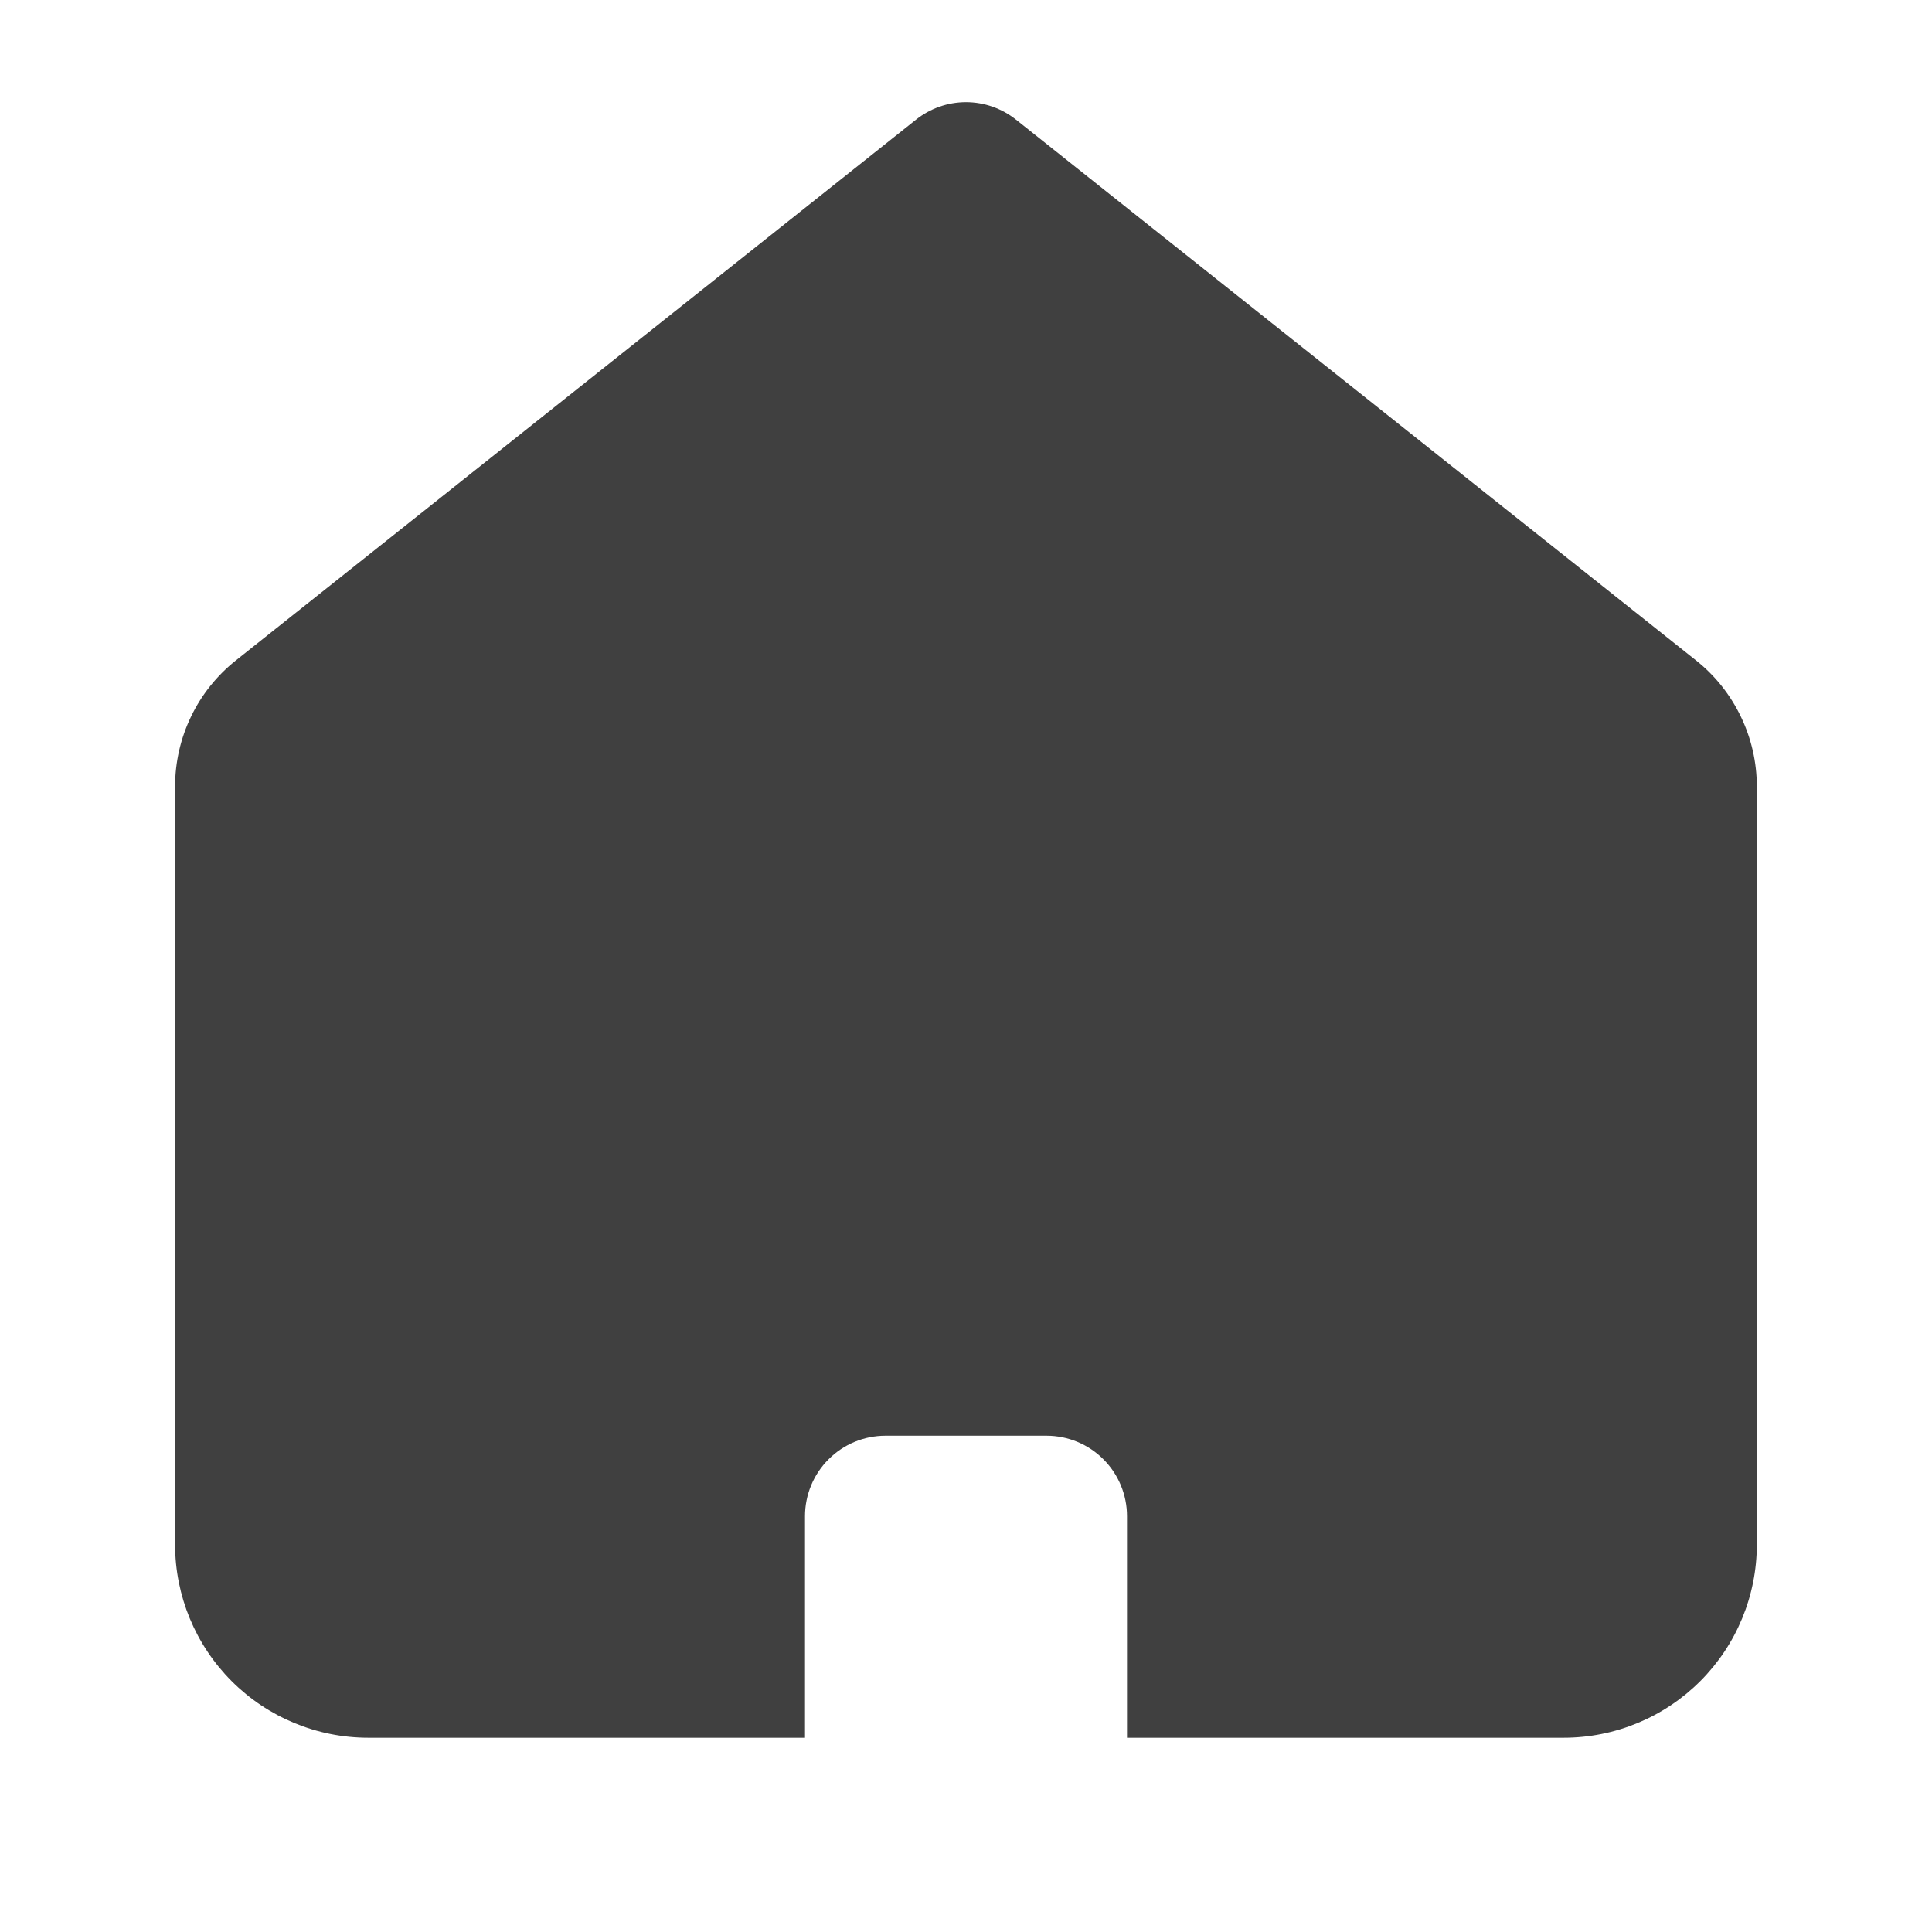
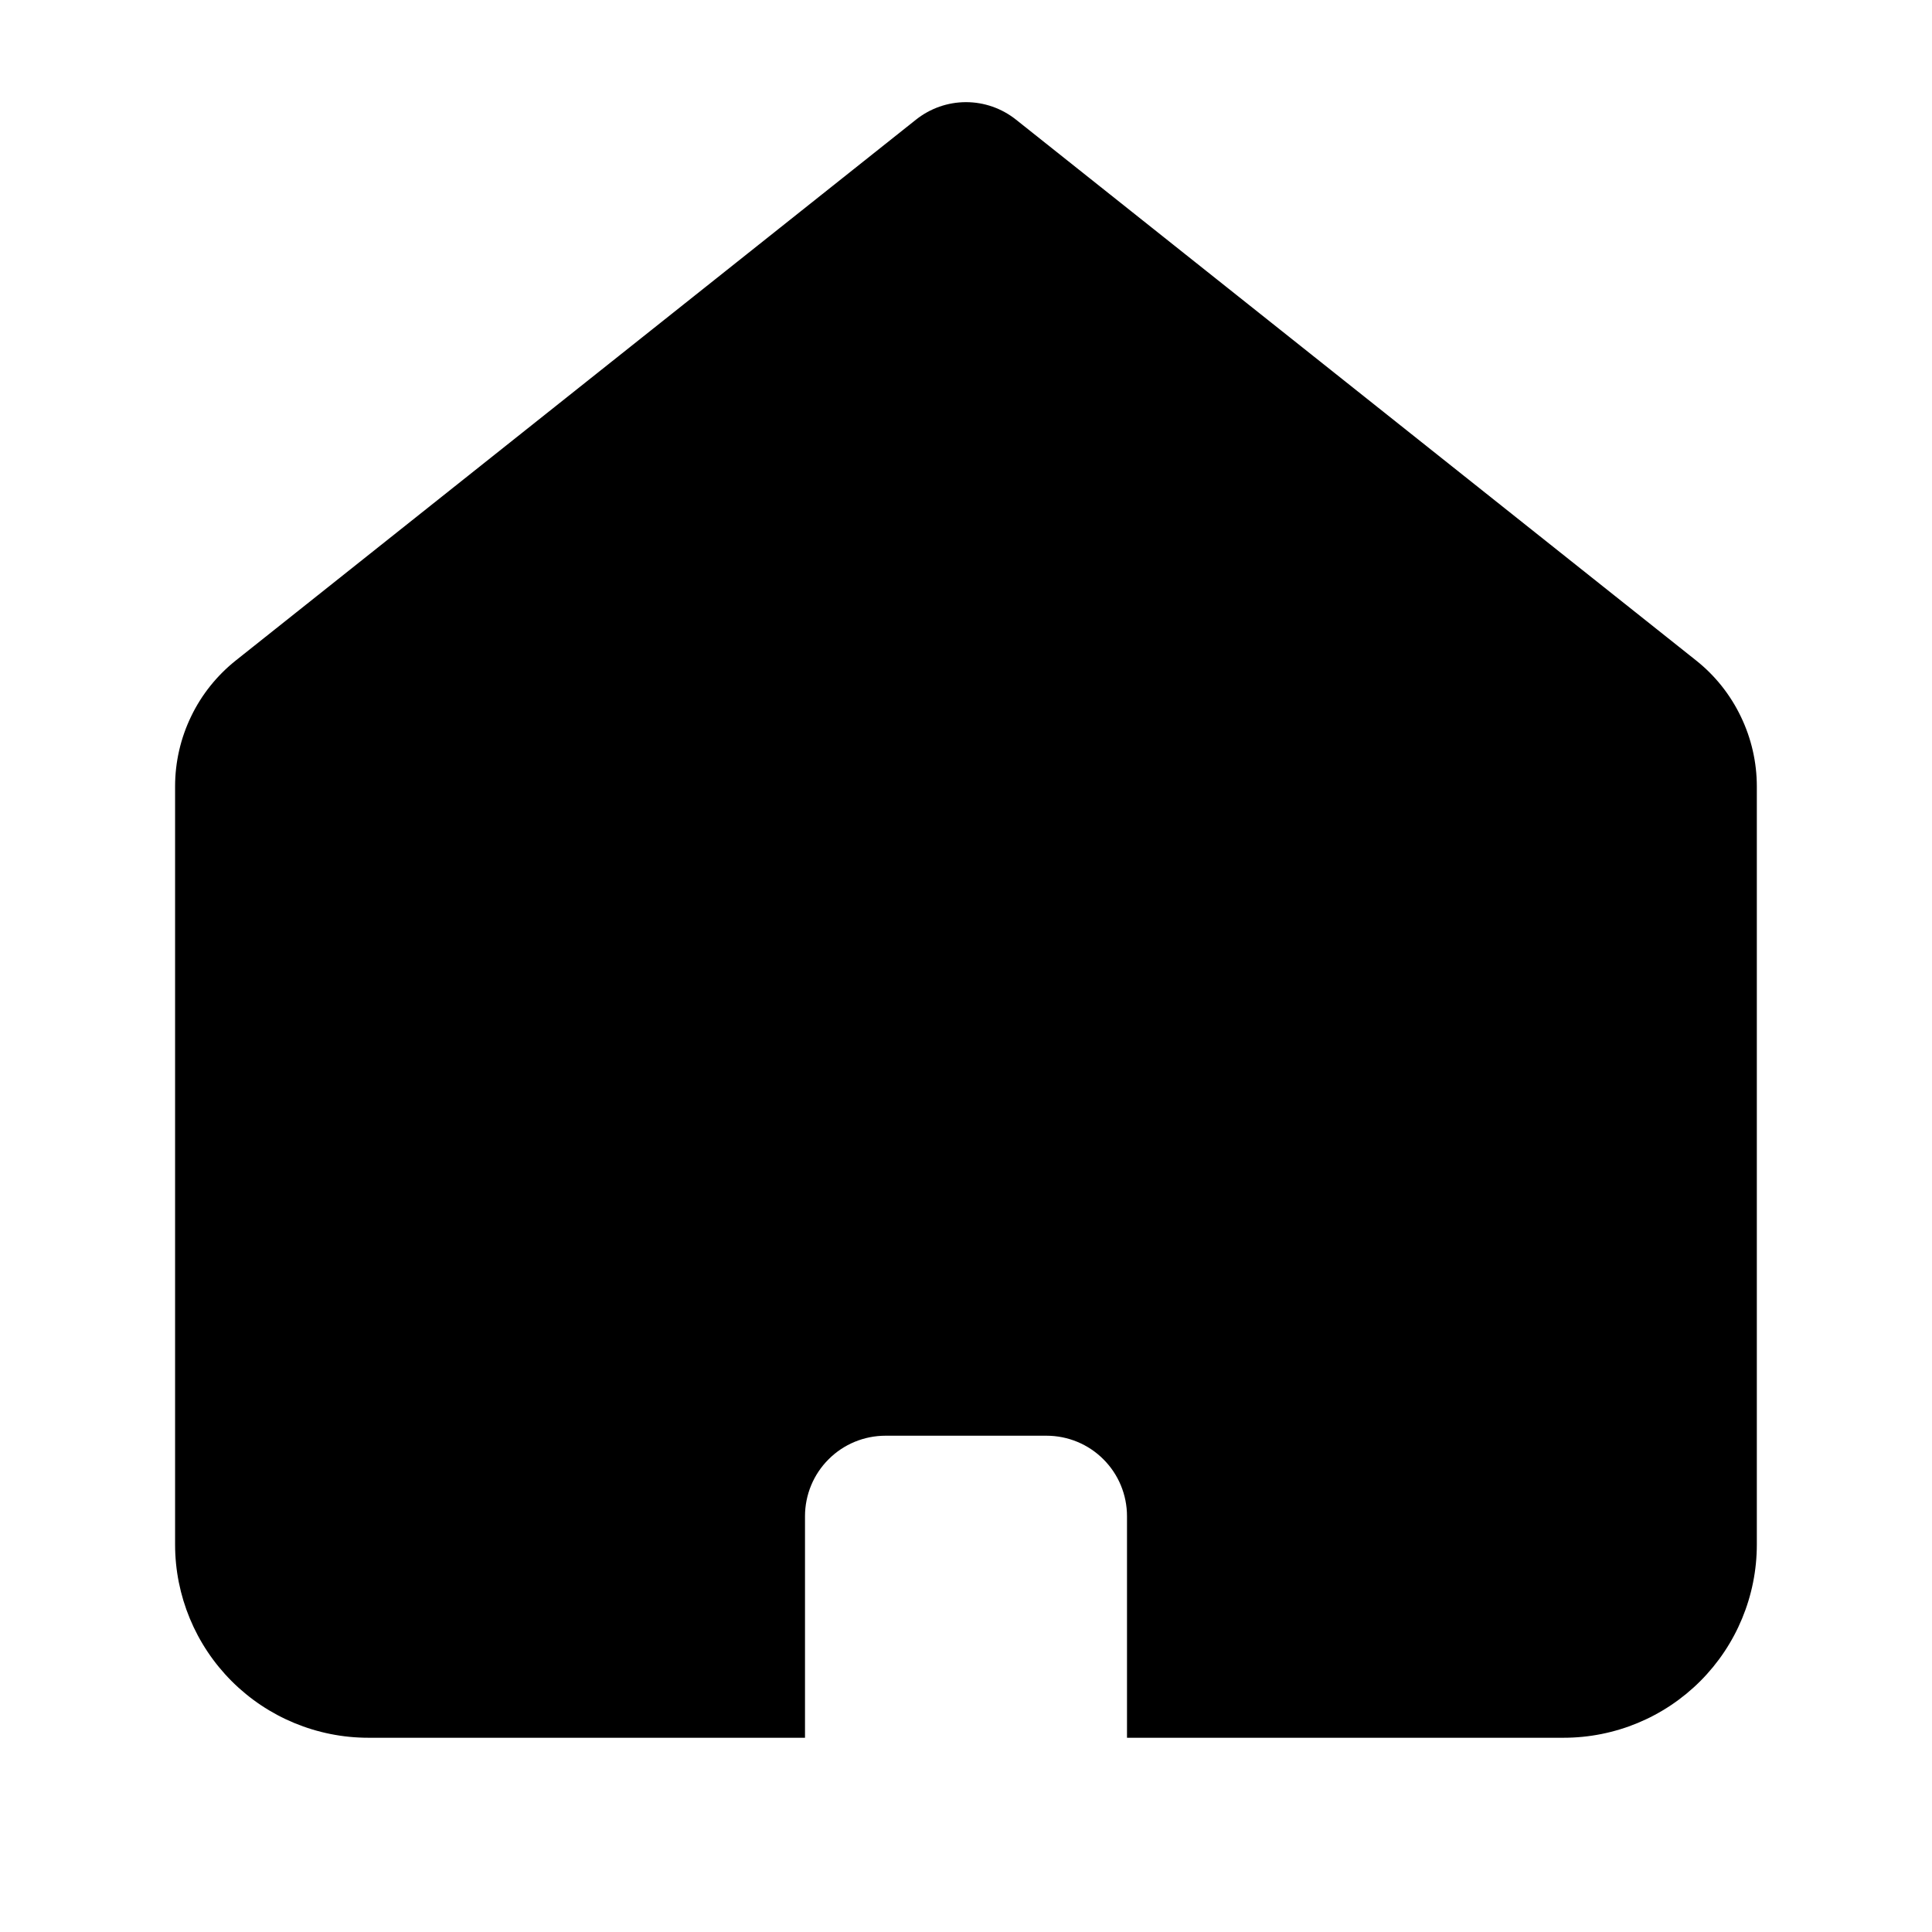
<svg xmlns="http://www.w3.org/2000/svg" width="24" height="24" viewBox="0 0 24 24" fill="none">
-   <path fill-rule="evenodd" clip-rule="evenodd" d="M21.069 8.204L12.622 1.487C12.445 1.346 12.226 1.269 12 1.269C11.774 1.269 11.555 1.346 11.378 1.487L2.93 8.204C2.695 8.391 2.504 8.629 2.374 8.9C2.243 9.171 2.175 9.468 2.175 9.769V19.187C2.175 19.823 2.428 20.434 2.878 20.884C3.328 21.334 3.939 21.587 4.575 21.587H10C10 21.587 10 19.1 10 18.835C10 18.57 10.105 18.315 10.293 18.128C10.48 17.94 10.735 17.835 11 17.835H13C13.265 17.835 13.52 17.94 13.707 18.128C13.895 18.315 14 18.57 14 18.835V21.587H19.424C20.061 21.587 20.671 21.334 21.121 20.884C21.571 20.434 21.824 19.823 21.824 19.187V9.77C21.824 9.469 21.756 9.172 21.625 8.901C21.495 8.63 21.305 8.391 21.069 8.204Z" fill="#404040" />
+   <path fill-rule="evenodd" clip-rule="evenodd" d="M21.069 8.204L12.622 1.487C12.445 1.346 12.226 1.269 12 1.269C11.774 1.269 11.555 1.346 11.378 1.487L2.93 8.204C2.695 8.391 2.504 8.629 2.374 8.9C2.243 9.171 2.175 9.468 2.175 9.769V19.187C2.175 19.823 2.428 20.434 2.878 20.884C3.328 21.334 3.939 21.587 4.575 21.587H10C10 21.587 10 19.1 10 18.835C10 18.57 10.105 18.315 10.293 18.128C10.48 17.94 10.735 17.835 11 17.835H13C13.265 17.835 13.52 17.94 13.707 18.128C13.895 18.315 14 18.57 14 18.835V21.587H19.424C20.061 21.587 20.671 21.334 21.121 20.884C21.571 20.434 21.824 19.823 21.824 19.187V9.77C21.824 9.469 21.756 9.172 21.625 8.901C21.495 8.63 21.305 8.391 21.069 8.204Z" fill="currentColor" />
</svg>
